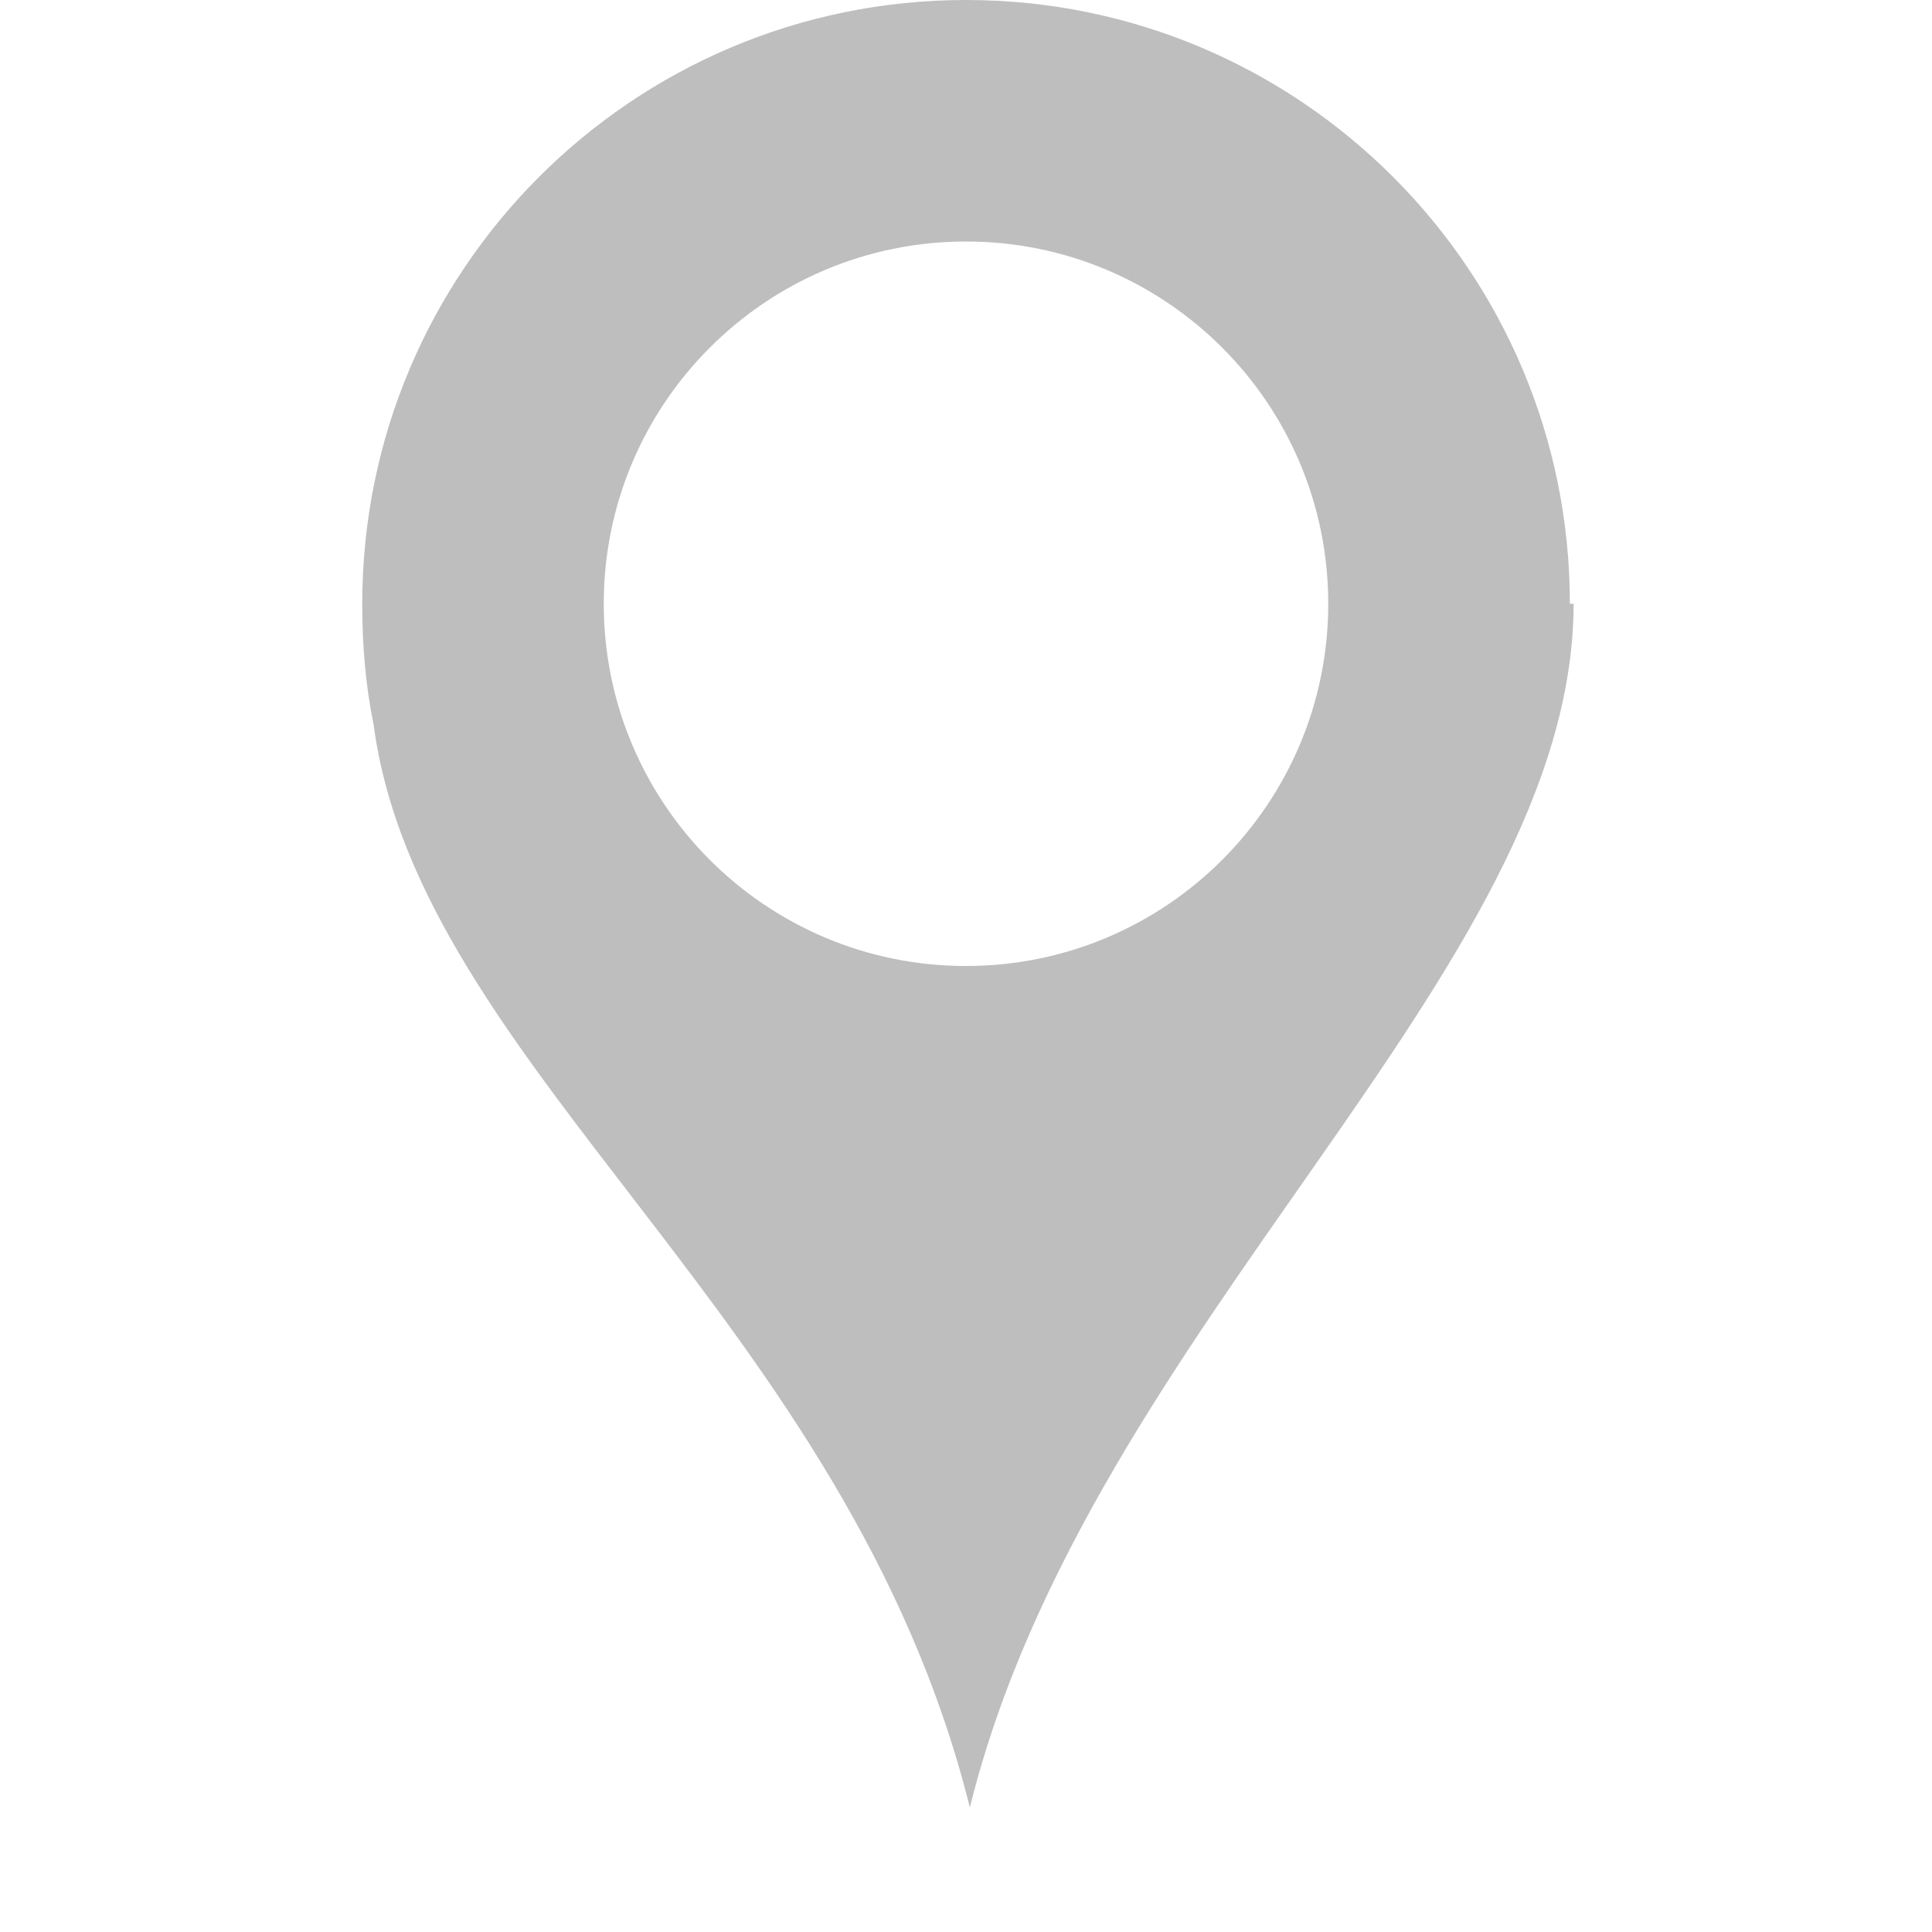
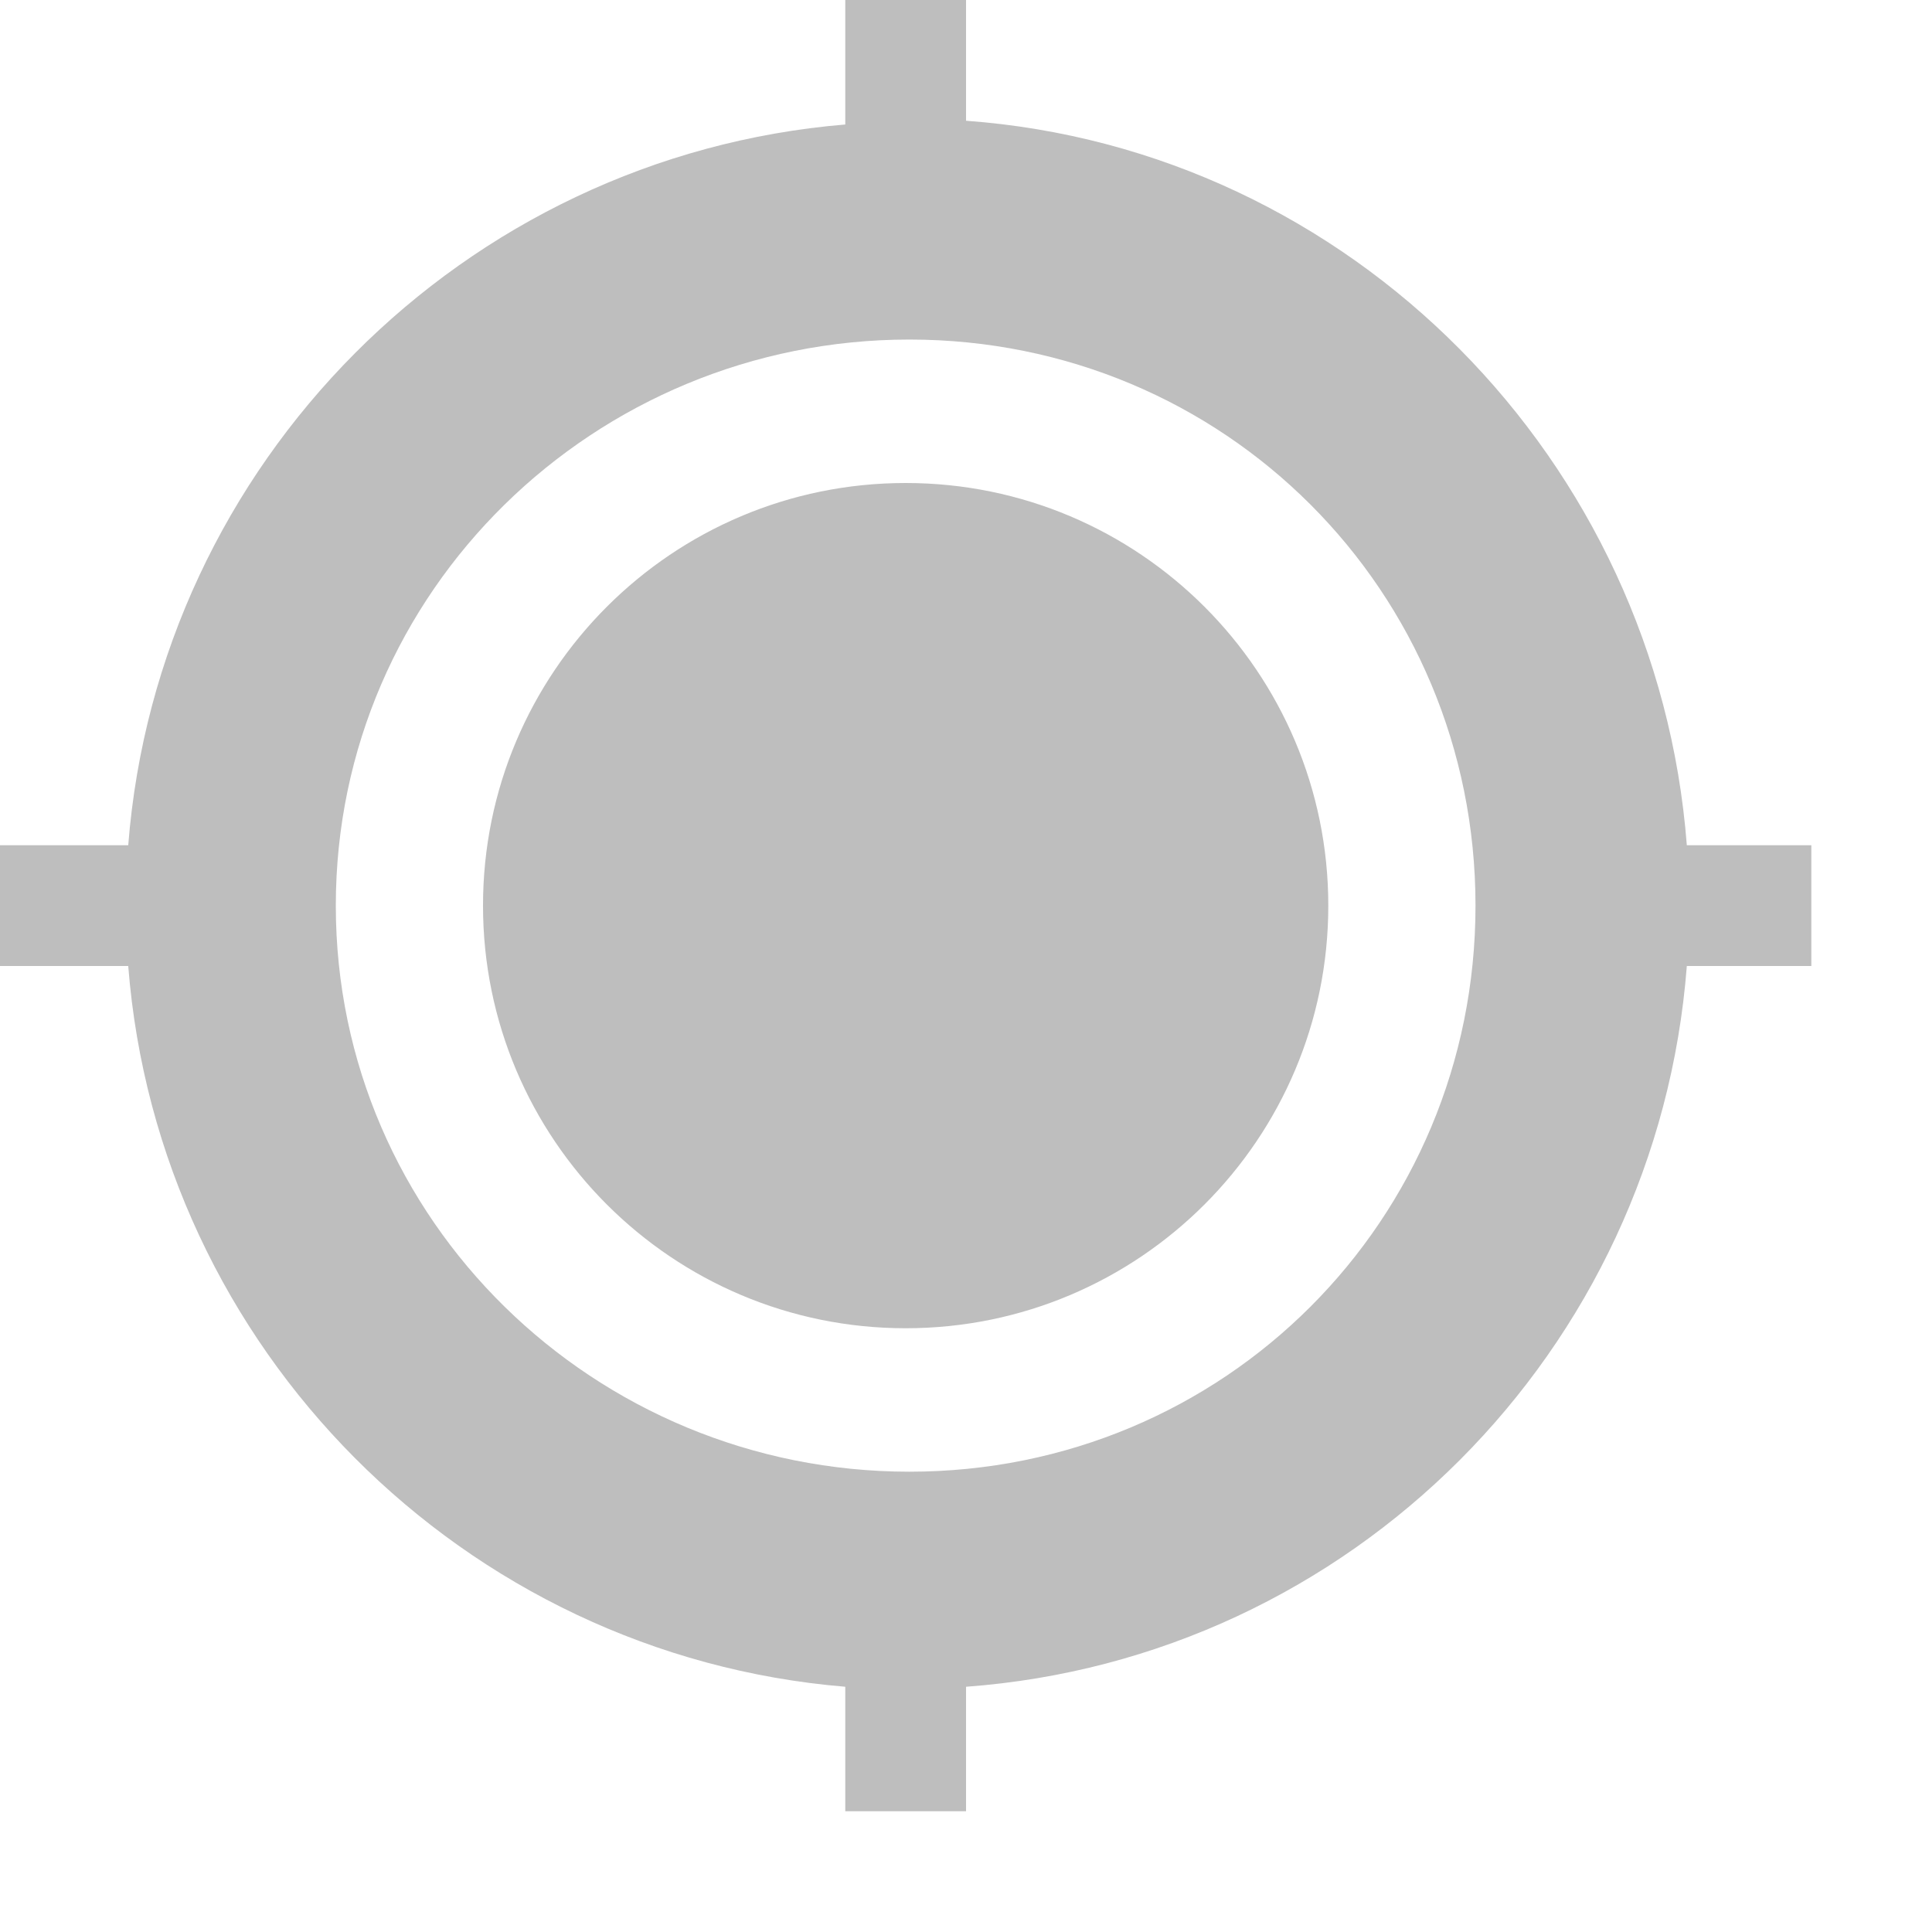
- <svg xmlns="http://www.w3.org/2000/svg" id="svg7384" height="16" width="16" version="1.1">
-   <g id="layer12" transform="translate(-221 -767)">
-     <path id="path45579" style="color:#000000;enable-background:new;fill:#bebebe" d="m229 767c-2.761 0-5 2.239-5 5 0 0.345 0.027 0.675 0.094 1 0.375 2.84 3.933 4.926 4.938 8.969 0.985-3.985 4.998-6.918 5-9.969h-0.031c0-2.761-2.239-5-5-5zm0 2c1.657 0 3 1.343 3 3s-1.343 3-3 3-3-1.343-3-3 1.343-3 3-3z" />
+ <svg xmlns="http://www.w3.org/2000/svg" height="16" id="svg7384" version="1.1" width="15.974">
+   <defs id="defs7386" />
+   <g id="layer9" style="display:inline" transform="translate(-181.0001,-807)" />
+   <g id="layer10" style="display:inline" transform="translate(-181.0001,-807)" />
+   <g id="layer11" transform="translate(-181.0001,-807)" />
+   <g id="layer13" style="display:inline" transform="translate(-181.0001,-807)" />
+   <g id="layer14" transform="translate(-181.0001,-807)" />
+   <g id="layer15" style="display:inline" transform="translate(-181.0001,-807)" />
+   <g id="g71291" style="display:inline" transform="translate(-181.0001,-807)" />
+   <g id="g4953" style="display:inline" transform="translate(-181.0001,-807)" />
+   <g id="layer12" style="display:inline" transform="translate(-181.0001,-807)">
+     <path d="m 188,807 0,1.031 c -3.162,0.263 -5.69,2.802 -5.938,5.969 l -1.062,0 0,1 1.062,0 c 0.248,3.167 2.775,5.706 5.938,5.969 l 0,1.031 1,0 0,-1.031 c 3.188,-0.234 5.724,-2.781 5.969,-5.969 l 1.031,0 0,-1 -1.031,0 c -0.245,-3.189 -2.78,-5.767 -5.969,-6 l 0,-1 -1,0 z m 0.531,2.812 c 2.606,0 4.688,2.081 4.688,4.688 0,2.606 -2.081,4.688 -4.688,4.688 -2.606,0 -4.75,-2.081 -4.75,-4.688 0,-2.606 2.144,-4.688 4.75,-4.688 z M 188.5,811 c -1.933,0 -3.5,1.567 -3.5,3.5 0,1.933 1.567,3.5 3.5,3.5 1.933,0 3.5,-1.567 3.5,-3.5 0,-1.933 -1.567,-3.5 -3.5,-3.5 z" id="path5742" style="color:#000000;fill:#bebebe;fill-opacity:1;fill-rule:nonzero;stroke:none;stroke-width:1.7;marker:none;visibility:visible;display:inline;overflow:visible;enable-background:accumulate" />
  </g>
</svg>
